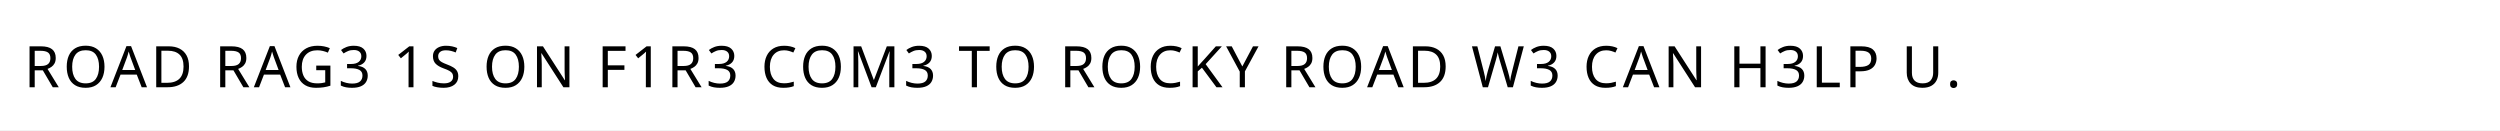
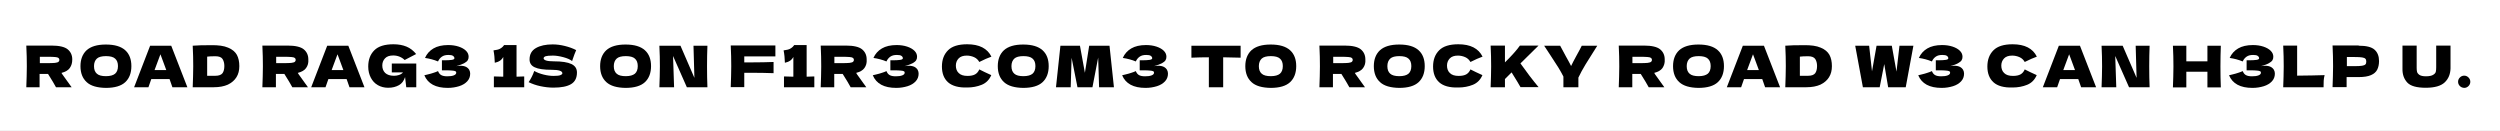
- <svg xmlns="http://www.w3.org/2000/svg" width="1920" height="100" viewBox="0 0 1920 100">
-   <g id="グループ_1122" data-name="グループ 1122" transform="translate(0 -1080)">
-     <rect id="長方形_240" data-name="長方形 240" width="1920" height="100" transform="translate(0 1080)" fill="#fff" />
-     <text id="跑馬燈" transform="translate(18.425 1096)" font-size="44" font-family="DelaGothicOne-Regular, Dela Gothic One" letter-spacing="0.063em">
-       <tspan x="0" y="51">ROAD RAG3 1S ON F1R3 COM3 TO ROCKY ROAD W3 CAN H3LP U.</tspan>
-     </text>
+ <svg xmlns="http://www.w3.org/2000/svg" version="1.1" id="圖層_1" x="0px" y="0px" viewBox="0 0 1920 100" style="enable-background:new 0 0 1920 100;" xml:space="preserve">
+   <style type="text/css">
+ 	.st0{fill:#FFFFFF;}
+ 	.st1{enable-background:new    ;}
+ </style>
+   <g id="グループ_1122" transform="translate(0 -1080)">
+     <rect id="長方形_240" y="1080" class="st0" width="1920" height="100" />
+     <g class="st1">
+       <path d="M53.6,1132.2c-1.2,1.8-3.4,3-6.4,3.8c0.4,0.5,0.6,0.8,0.7,1.1l7.1,9.9h-12c-1.3-2.4-3.3-5.8-6.1-10.2h-6.5v10.2H20.2    c0.2-5.7,0.4-11,0.4-16s-0.1-10.3-0.4-16h10.4v0h9c5.9,0,10.1,1,12.4,2.9c2.3,1.9,3.5,4.5,3.5,7.7    C55.5,1128.3,54.9,1130.4,53.6,1132.2z M30.6,1123.5v5h5.9c2.5,0,4.4-0.1,5.7-0.2c1.3-0.2,2.2-0.4,2.7-0.8    c0.5-0.4,0.7-0.9,0.7-1.5c0-0.6-0.2-1.1-0.7-1.5c-0.5-0.4-1.3-0.6-2.6-0.7c-1.3-0.1-3.2-0.2-5.7-0.2H30.6z" />
+       <path d="M66.6,1143.1c-3.2-2.9-4.8-7-4.8-12.3c0-5.2,1.6-9.3,4.7-12.2c3.2-2.9,8.1-4.4,14.8-4.4c6.8,0,11.7,1.5,14.9,4.4    c3.2,2.9,4.7,7,4.7,12.2c0,5.3-1.6,9.4-4.7,12.3c-3.1,2.9-8.1,4.4-14.9,4.4C74.7,1147.4,69.7,1146,66.6,1143.1z M88.4,1136.6    c1.4-1.2,2.2-3.2,2.2-5.8c0-2.6-0.7-4.5-2.2-5.8c-1.4-1.3-3.8-1.9-7-1.9c-3.2,0-5.6,0.6-7,1.9c-1.4,1.3-2.2,3.2-2.2,5.8    c0,2.6,0.7,4.5,2.2,5.8c1.4,1.3,3.8,1.9,7,1.9C84.6,1138.5,87,1137.8,88.4,1136.6z" />
+       <path d="M132.4,1147c-0.6-1.7-1.3-3.8-2.2-6.3h-14l-2.2,6.3h-11l12.3-31.9h16.2l12.4,31.9H132.4z M127.7,1133.8    c-1.1-3.1-2.3-6.2-3.4-9.2l-1.1-2.9c-1,2.7-2.5,6.7-4.5,12.1H127.7z" />
+       <path d="M175.2,1116.6c3.2,1.3,5.4,3.2,6.7,5.5c1.3,2.4,1.9,5.3,1.9,8.7c0,3.3-0.7,6.1-2.2,8.5c-1.5,2.4-3.7,4.3-6.6,5.7    c-2.9,1.3-6.5,2-10.8,2c-2.6,0-5.3,0-8,0s-5.4,0-8.2,0c0.2-5.8,0.4-11.2,0.4-16.1c0-5-0.1-10.3-0.4-15.8c3.5-0.3,8.2-0.4,14.1-0.4    C167.6,1114.6,172,1115.2,175.2,1116.6z M165.4,1138.2c2.7,0,4.5-0.7,5.5-2c0.9-1.3,1.4-3.1,1.4-5.5c0-2.2-0.5-4-1.4-5.4    s-2.8-2.1-5.4-2.1c-2.8,0-5,0.1-6.4,0.3v14.7H165.4z" />
+       <path d="M235.1,1132.2c-1.2,1.8-3.4,3-6.4,3.8c0.4,0.5,0.6,0.8,0.7,1.1l7.1,9.9h-12c-1.3-2.4-3.3-5.8-6.1-10.2h-6.5v10.2h-10.4    c0.2-5.7,0.4-11,0.4-16s-0.1-10.3-0.4-16h10.4v0h9c5.9,0,10.1,1,12.4,2.9c2.3,1.9,3.5,4.5,3.5,7.7    C237,1128.3,236.4,1130.4,235.1,1132.2z M212.1,1123.5v5h5.9c2.5,0,4.4-0.1,5.7-0.2c1.3-0.2,2.2-0.4,2.7-0.8    c0.5-0.4,0.7-0.9,0.7-1.5c0-0.6-0.2-1.1-0.7-1.5c-0.5-0.4-1.3-0.6-2.6-0.7c-1.3-0.1-3.2-0.2-5.7-0.2H212.1z" />
+       <path d="M268.4,1147c-0.6-1.7-1.3-3.8-2.2-6.3h-14l-2.2,6.3h-11l12.3-31.9h16.2l12.4,31.9H268.4z M263.7,1133.8    c-1.1-3.1-2.3-6.2-3.4-9.2l-1.1-2.9c-1,2.7-2.5,6.7-4.5,12.1H263.7z" />
+       <path d="M300.9,1128.8h18.8v18.2h-7.7l-0.9-7.8c-0.9,2.8-2.4,4.9-4.7,6.2c-2.3,1.3-5,2-8.3,2c-3,0-5.6-0.7-7.9-2    c-2.3-1.3-4.1-3.2-5.4-5.7s-2-5.3-2-8.6c0-5.3,1.6-9.4,4.7-12.5s8-4.6,14.7-4.6c3.8,0,7.1,0.6,10,1.8c2.9,1.2,5.3,3.1,7.4,5.7    c-1.3,0.7-3.9,2-7.7,4l-1.1,0.6c-1.1-1.1-2.5-2-4-2.6c-1.5-0.6-3.1-0.9-4.8-0.9c-2.8,0-4.9,0.7-6.3,2.2c-1.4,1.5-2.1,3.3-2.1,5.5    c0,2.3,0.7,4.2,2.2,5.7c1.5,1.4,3.7,2.2,6.8,2.2c1.3,0,2.6-0.2,3.8-0.6c1.2-0.4,2.3-1,3.1-2h-8.6V1128.8z" />
+       <path d="M353.6,1130.5c1.8,0,3.2,0.3,4.4,0.9c1.1,0.6,1.9,1.4,2.4,2.3c0.5,0.9,0.7,1.9,0.7,2.9c0,2.3-0.8,4.3-2.3,5.9    c-1.5,1.6-3.6,2.9-6.2,3.7c-2.6,0.8-5.5,1.3-8.7,1.3c-9.3,0-15.3-3.2-18-9.7l2.5-0.6c1.8-0.4,3.4-0.9,4.6-1.3    c1.3-0.4,2.4-0.8,3.4-1.3c0.6,1.5,1.4,2.5,2.5,3.1c1.1,0.6,2.6,0.9,4.6,0.9c2.1,0,3.7-0.2,5-0.7c1.3-0.5,1.9-1.2,1.9-2.1    c0-0.5-0.2-0.9-0.7-1.1c-0.5-0.3-1.3-0.4-2.4-0.5c-1.1-0.1-2.6-0.2-4.6-0.2h-3.3v-7.7h2c2.2,0,4-0.1,5.5-0.3    c1.4-0.2,2.1-0.6,2.1-1.3c0-0.7-0.4-1.3-1.1-1.8c-0.7-0.5-1.9-0.7-3.5-0.7c-2.1,0-3.7,0.4-5,1.3c-1.3,0.9-2.3,2.1-3,3.7    c-3.1-1.3-6.5-2.2-10-2.7c1.4-3.2,3.6-5.6,6.5-7.3c2.9-1.7,6.7-2.6,11.3-2.6c3,0,5.7,0.4,8.1,1.2c2.4,0.8,4.3,1.9,5.6,3.2    c1.4,1.4,2,2.9,2,4.6c0,1-0.2,1.9-0.7,2.7c-0.5,0.8-1.4,1.5-2.8,2.3c-1.4,0.7-3.4,1.5-6,2.2    C351.5,1130.6,352.6,1130.5,353.6,1130.5z" />
+       <path d="M396.7,1138.9c2.6-0.1,4.6-0.1,5.9-0.2v8.3h-23.3v-8.3c3.2,0.1,5.6,0.2,7.2,0.2v-15.2c-1.1,2.3-3.2,3.8-6.5,4.5    c-0.1-3.5-0.4-6.6-1-9.5c2.3-0.3,4-0.7,4.9-1.2s1.6-1,2.2-1.6c0.5-0.6,0.9-1,1-1.2v-0.1h9.6V1138.9z" />
+       <path d="M408.4,1139c0.7-1.3,1.3-2.8,1.9-4.5c2.1,1.2,4.5,2.1,7.3,2.8c2.8,0.7,5.3,1,7.7,1c2.4,0,4.2-0.2,5.1-0.6    c1-0.4,1.5-0.9,1.5-1.4c0-1.8-2.7-2.7-8.2-2.7c-6,0-10.3-0.6-13-1.9c-2.7-1.2-4-3.3-4-6c0-4,1.6-6.9,4.9-8.8    c3.3-1.9,7.6-2.8,12.8-2.8c3.1,0,6.2,0.4,9.4,1.2c3.2,0.8,6.1,1.8,8.7,3.2c-0.9,1.9-1.7,4.3-2.7,7.1c-0.2,0.6-0.3,1-0.4,1.3    c-1.5-1.2-3.8-2.2-6.8-3c-3-0.8-5.7-1.2-8-1.2c-2.8,0-4.7,0.2-5.6,0.5c-1,0.4-1.5,0.9-1.5,1.6s0.7,1.3,2,1.7    c1.3,0.4,3.3,0.6,5.8,0.6c6.2,0,10.7,0.7,13.6,2.1s4.2,3.6,4.2,6.5c0,4.1-1.5,7.1-4.5,8.9c-3,1.8-7.5,2.7-13.6,2.7    c-3.3,0-6.6-0.4-9.9-1.1c-3.4-0.7-6.4-1.8-9.1-3.1C406.9,1141.7,407.8,1140.3,408.4,1139z" />
+       <path d="M465.7,1143.1c-3.2-2.9-4.8-7-4.8-12.3c0-5.2,1.6-9.3,4.7-12.2c3.2-2.9,8.1-4.4,14.8-4.4c6.8,0,11.7,1.5,14.9,4.4    c3.2,2.9,4.7,7,4.7,12.2c0,5.3-1.6,9.4-4.7,12.3c-3.1,2.9-8.1,4.4-14.9,4.4C473.8,1147.4,468.9,1146,465.7,1143.1z M487.6,1136.6    c1.4-1.2,2.2-3.2,2.2-5.8c0-2.6-0.7-4.5-2.2-5.8c-1.4-1.3-3.8-1.9-7-1.9c-3.2,0-5.6,0.6-7,1.9c-1.4,1.3-2.2,3.2-2.2,5.8    c0,2.6,0.7,4.5,2.2,5.8c1.4,1.3,3.8,1.9,7,1.9C483.8,1138.5,486.1,1137.8,487.6,1136.6z" />
+       <path d="M543.3,1115.1c-0.2,5-0.3,10.3-0.3,15.9c0,5.7,0.1,11,0.3,16h-15.8l-10.6-24l0.8,24h-11.3c0.2-5.7,0.4-11,0.4-16    c0-4.9-0.1-10.2-0.4-15.9h16.2l10.7,24.7l-0.7-24.7H543.3z" />
+       <path d="M595.5,1123.3h-23.9v4.6c1.5,0,3.7,0,6.7,0c5.2,0,10.4-0.1,15.8-0.3v8.6c-5.3-0.2-11-0.3-16.9-0.3c-2.5,0-4.3,0-5.6,0v11    h-10.4c0.2-5.7,0.4-11,0.4-16s-0.1-10.3-0.4-16h34.3V1123.3z" />
+       <path d="M619.5,1138.9c2.6-0.1,4.6-0.1,5.9-0.2v8.3h-23.3v-8.3c3.2,0.1,5.6,0.2,7.2,0.2v-15.2c-1.1,2.3-3.2,3.8-6.5,4.5    c-0.1-3.5-0.4-6.6-1-9.5c2.3-0.3,4-0.7,4.9-1.2s1.6-1,2.2-1.6c0.5-0.6,0.9-1,1-1.2v-0.1h9.6V1138.9z" />
+       <path d="M663.9,1132.2c-1.2,1.8-3.4,3-6.4,3.8c0.4,0.5,0.6,0.8,0.7,1.1l7.1,9.9h-12c-1.3-2.4-3.3-5.8-6.1-10.2h-6.5v10.2h-10.4    c0.2-5.7,0.4-11,0.4-16s-0.1-10.3-0.4-16h10.4v0h9c5.9,0,10.1,1,12.4,2.9c2.3,1.9,3.5,4.5,3.5,7.7    C665.8,1128.3,665.2,1130.4,663.9,1132.2z M640.8,1123.5v5h5.9c2.5,0,4.4-0.1,5.7-0.2c1.3-0.2,2.2-0.4,2.7-0.8    c0.5-0.4,0.7-0.9,0.7-1.5c0-0.6-0.2-1.1-0.7-1.5c-0.5-0.4-1.3-0.6-2.6-0.7c-1.3-0.1-3.2-0.2-5.7-0.2H640.8z" />
+       <path d="M698,1130.5c1.8,0,3.2,0.3,4.4,0.9c1.1,0.6,1.9,1.4,2.4,2.3c0.5,0.9,0.7,1.9,0.7,2.9c0,2.3-0.8,4.3-2.3,5.9    c-1.5,1.6-3.6,2.9-6.2,3.7c-2.6,0.8-5.5,1.3-8.7,1.3c-9.3,0-15.3-3.2-18-9.7l2.5-0.6c1.8-0.4,3.4-0.9,4.6-1.3    c1.3-0.4,2.4-0.8,3.4-1.3c0.6,1.5,1.4,2.5,2.5,3.1c1.1,0.6,2.6,0.9,4.6,0.9c2.1,0,3.7-0.2,5-0.7c1.3-0.5,1.9-1.2,1.9-2.1    c0-0.5-0.2-0.9-0.7-1.1c-0.5-0.3-1.3-0.4-2.4-0.5c-1.1-0.1-2.6-0.2-4.6-0.2h-3.3v-7.7h2c2.2,0,4-0.1,5.5-0.3    c1.4-0.2,2.1-0.6,2.1-1.3c0-0.7-0.4-1.3-1.1-1.8c-0.7-0.5-1.9-0.7-3.5-0.7c-2.1,0-3.7,0.4-5,1.3c-1.3,0.9-2.3,2.1-3,3.7    c-3.1-1.3-6.5-2.2-10-2.7c1.4-3.2,3.6-5.6,6.5-7.3c2.9-1.7,6.7-2.6,11.3-2.6c3,0,5.7,0.4,8.1,1.2c2.4,0.8,4.3,1.9,5.6,3.2    c1.4,1.4,2,2.9,2,4.6c0,1-0.2,1.9-0.7,2.7c-0.5,0.8-1.4,1.5-2.8,2.3c-1.4,0.7-3.4,1.5-6,2.2C695.9,1130.6,697,1130.5,698,1130.5z" />
+       <path d="M728.1,1143.2c-3.1-2.8-4.7-6.8-4.7-12.1c0-5.3,1.6-9.4,4.7-12.5s8-4.6,14.7-4.6c9.3,0,15.5,3.2,18.6,9.5    c-2.6,0.9-5.7,2.3-9.3,4.1c-0.9-1.6-2.2-2.9-4-3.7c-1.8-0.8-3.7-1.2-5.6-1.2c-2.8,0-4.9,0.7-6.3,2.2c-1.4,1.5-2.1,3.3-2.1,5.5    c0,2.3,0.7,4.3,2.2,5.7c1.5,1.5,3.7,2.2,6.8,2.2c2.4,0,4.4-0.4,5.8-1.2c1.4-0.8,2.5-2.1,3.2-3.8c2.4,1.3,5.5,2.7,9.2,4.4    c-1.5,3.5-3.9,6-7.3,7.4c-3.4,1.4-7.2,2.1-11.2,2.1C736.2,1147.4,731.3,1146,728.1,1143.2z" />
+       <path d="M771.1,1143.1c-3.2-2.9-4.8-7-4.8-12.3c0-5.2,1.6-9.3,4.7-12.2c3.2-2.9,8.1-4.4,14.8-4.4c6.8,0,11.7,1.5,14.9,4.4    c3.2,2.9,4.7,7,4.7,12.2c0,5.3-1.6,9.4-4.7,12.3c-3.1,2.9-8.1,4.4-14.9,4.4C779.2,1147.4,774.3,1146,771.1,1143.1z M793,1136.6    c1.4-1.2,2.2-3.2,2.2-5.8c0-2.6-0.7-4.5-2.2-5.8c-1.4-1.3-3.8-1.9-7-1.9c-3.2,0-5.6,0.6-7,1.9c-1.4,1.3-2.2,3.2-2.2,5.8    c0,2.6,0.7,4.5,2.2,5.8c1.4,1.3,3.8,1.9,7,1.9C789.2,1138.5,791.6,1137.8,793,1136.6z" />
+       <path d="M852.1,1115.1l3.4,31.9h-11.4l-0.7-22.8l-4.4,22.8h-11.5l-4.5-22.6l-0.7,22.6H811l3.4-31.9h15l3.8,20.8l3.3-20.8H852.1z" />
+       <path d="M889.5,1130.5c1.8,0,3.2,0.3,4.4,0.9c1.1,0.6,1.9,1.4,2.4,2.3c0.5,0.9,0.7,1.9,0.7,2.9c0,2.3-0.8,4.3-2.3,5.9    c-1.5,1.6-3.6,2.9-6.2,3.7c-2.6,0.8-5.5,1.3-8.7,1.3c-9.3,0-15.3-3.2-18-9.7l2.5-0.6c1.8-0.4,3.4-0.9,4.6-1.3    c1.3-0.4,2.4-0.8,3.4-1.3c0.6,1.5,1.4,2.5,2.5,3.1c1.1,0.6,2.6,0.9,4.6,0.9c2.1,0,3.7-0.2,5-0.7c1.3-0.5,1.9-1.2,1.9-2.1    c0-0.5-0.2-0.9-0.7-1.1c-0.5-0.3-1.3-0.4-2.4-0.5c-1.1-0.1-2.6-0.2-4.6-0.2h-3.3v-7.7h2c2.2,0,4-0.1,5.5-0.3    c1.4-0.2,2.1-0.6,2.1-1.3c0-0.7-0.4-1.3-1.1-1.8c-0.7-0.5-1.9-0.7-3.5-0.7c-2.1,0-3.7,0.4-5,1.3c-1.3,0.9-2.3,2.1-3,3.7    c-3.1-1.3-6.5-2.2-10-2.7c1.4-3.2,3.6-5.6,6.5-7.3c2.9-1.7,6.7-2.6,11.3-2.6c3,0,5.7,0.4,8.1,1.2c2.4,0.8,4.3,1.9,5.6,3.2    c1.4,1.4,2,2.9,2,4.6c0,1-0.2,1.9-0.7,2.7c-0.5,0.8-1.4,1.5-2.8,2.3c-1.4,0.7-3.4,1.5-6,2.2    C887.5,1130.6,888.5,1130.5,889.5,1130.5z" />
+       <path d="M952.8,1124.3c-4.6-0.1-9.1-0.2-13.4-0.3v23h-11v-23c-4.4,0-8.8,0.1-13.4,0.3v-9.2h37.8V1124.3z" />
+       <path d="M961.2,1143.1c-3.2-2.9-4.8-7-4.8-12.3c0-5.2,1.6-9.3,4.7-12.2c3.2-2.9,8.1-4.4,14.8-4.4c6.8,0,11.7,1.5,14.9,4.4    c3.2,2.9,4.7,7,4.7,12.2c0,5.3-1.6,9.4-4.7,12.3s-8.1,4.4-14.9,4.4C969.3,1147.4,964.3,1146,961.2,1143.1z M983,1136.6    c1.4-1.2,2.2-3.2,2.2-5.8c0-2.6-0.7-4.5-2.2-5.8c-1.4-1.3-3.8-1.9-7-1.9c-3.2,0-5.6,0.6-7,1.9c-1.4,1.3-2.2,3.2-2.2,5.8    c0,2.6,0.7,4.5,2.2,5.8c1.4,1.3,3.8,1.9,7,1.9C979.2,1138.5,981.6,1137.8,983,1136.6z" />
+       <path d="M1046.9,1132.2c-1.2,1.8-3.4,3-6.4,3.8c0.4,0.5,0.6,0.8,0.7,1.1l7.1,9.9h-12c-1.3-2.4-3.3-5.8-6.1-10.2h-6.5v10.2h-10.4    c0.2-5.7,0.4-11,0.4-16s-0.1-10.3-0.4-16h10.4v0h9c5.9,0,10.1,1,12.4,2.9c2.3,1.9,3.5,4.5,3.5,7.7    C1048.8,1128.3,1048.2,1130.4,1046.9,1132.2z M1023.9,1123.5v5h5.9c2.5,0,4.4-0.1,5.7-0.2c1.3-0.2,2.2-0.4,2.7-0.8    c0.5-0.4,0.7-0.9,0.7-1.5c0-0.6-0.2-1.1-0.7-1.5c-0.5-0.4-1.3-0.6-2.6-0.7c-1.3-0.1-3.2-0.2-5.7-0.2H1023.9z" />
+       <path d="M1059.9,1143.1c-3.2-2.9-4.8-7-4.8-12.3c0-5.2,1.6-9.3,4.7-12.2c3.2-2.9,8.1-4.4,14.8-4.4c6.8,0,11.7,1.5,14.9,4.4    c3.2,2.9,4.7,7,4.7,12.2c0,5.3-1.6,9.4-4.7,12.3s-8.1,4.4-14.9,4.4C1068,1147.4,1063,1146,1059.9,1143.1z M1081.7,1136.6    c1.4-1.2,2.2-3.2,2.2-5.8c0-2.6-0.7-4.5-2.2-5.8c-1.4-1.3-3.8-1.9-7-1.9c-3.2,0-5.6,0.6-7,1.9c-1.4,1.3-2.2,3.2-2.2,5.8    c0,2.6,0.7,4.5,2.2,5.8c1.4,1.3,3.8,1.9,7,1.9C1077.9,1138.5,1080.3,1137.8,1081.7,1136.6z" />
+       <path d="M1105.3,1143.2c-3.1-2.8-4.7-6.8-4.7-12.1c0-5.3,1.6-9.4,4.7-12.5s8-4.6,14.7-4.6c9.3,0,15.5,3.2,18.6,9.5    c-2.6,0.9-5.7,2.3-9.3,4.1c-0.9-1.6-2.2-2.9-4-3.7s-3.7-1.2-5.6-1.2c-2.8,0-4.9,0.7-6.3,2.2s-2.1,3.3-2.1,5.5    c0,2.3,0.7,4.3,2.2,5.7c1.5,1.5,3.7,2.2,6.8,2.2c2.4,0,4.4-0.4,5.8-1.2c1.4-0.8,2.5-2.1,3.2-3.8c2.4,1.3,5.5,2.7,9.2,4.4    c-1.5,3.5-3.9,6-7.3,7.4c-3.4,1.4-7.2,2.1-11.2,2.1C1113.3,1147.4,1108.4,1146,1105.3,1143.2z" />
+       <path d="M1167.8,1147c-1.4-2.5-3.7-6.3-6.9-11.4l-5.1,5.1v6.3h-11c0.2-5.7,0.4-11,0.4-16s-0.1-10.3-0.4-16h11v12.9    c5.4-5.3,9.2-9.6,11.5-12.9h14.3l-13.9,13.7c2.1,2.9,4.4,6,6.9,9.4c2.6,3.4,4.9,6.3,7,8.8H1167.8z" />
+       <path d="M1226.7,1115.1l-0.8,1.3c-3.1,4.9-5.8,9.2-8.1,12.9s-4.1,7.2-5.6,10.3v7.4h-11.5v-8.2c-1.1-2.2-2.4-4.5-3.8-6.8    s-3.5-5.5-6.2-9.6c-2.1-3.1-3.7-5.6-4.8-7.3h12.3c0.9,1.8,2.3,4.4,4.3,8c2,3.6,3.4,6.1,4.1,7.6c1-2.1,2.4-4.8,4.1-7.9    c2-3.6,3.4-6.2,4.1-7.7H1226.7z" />
+       <path d="M1276.8,1132.2c-1.2,1.8-3.4,3-6.4,3.8c0.4,0.5,0.6,0.8,0.7,1.1l7.1,9.9h-12c-1.3-2.4-3.3-5.8-6.1-10.2h-6.5v10.2h-10.4    c0.2-5.7,0.4-11,0.4-16s-0.1-10.3-0.4-16h10.4v0h9c5.9,0,10.1,1,12.4,2.9c2.3,1.9,3.5,4.5,3.5,7.7    C1278.7,1128.3,1278,1130.4,1276.8,1132.2z M1253.7,1123.5v5h5.9c2.5,0,4.4-0.1,5.7-0.2c1.3-0.2,2.2-0.4,2.7-0.8    c0.5-0.4,0.7-0.9,0.7-1.5c0-0.6-0.2-1.1-0.7-1.5c-0.5-0.4-1.3-0.6-2.6-0.7c-1.3-0.1-3.2-0.2-5.7-0.2H1253.7z" />
+       <path d="M1289.7,1143.1c-3.2-2.9-4.8-7-4.8-12.3c0-5.2,1.6-9.3,4.7-12.2c3.2-2.9,8.1-4.4,14.8-4.4c6.8,0,11.7,1.5,14.9,4.4    c3.2,2.9,4.7,7,4.7,12.2c0,5.3-1.6,9.4-4.7,12.3s-8.1,4.4-14.9,4.4C1297.8,1147.4,1292.9,1146,1289.7,1143.1z M1311.6,1136.6    c1.4-1.2,2.2-3.2,2.2-5.8c0-2.6-0.7-4.5-2.2-5.8c-1.4-1.3-3.8-1.9-7-1.9c-3.2,0-5.6,0.6-7,1.9c-1.4,1.3-2.2,3.2-2.2,5.8    c0,2.6,0.7,4.5,2.2,5.8c1.4,1.3,3.8,1.9,7,1.9C1307.8,1138.5,1310.1,1137.8,1311.6,1136.6z" />
+       <path d="M1355.6,1147c-0.6-1.7-1.3-3.8-2.2-6.3h-14l-2.2,6.3h-11l12.3-31.9h16.2l12.4,31.9H1355.6z M1350.8,1133.8    c-1.1-3.1-2.3-6.2-3.4-9.2l-1.1-2.9c-1,2.7-2.5,6.7-4.5,12.1H1350.8z" />
+       <path d="M1398.3,1116.6c3.2,1.3,5.4,3.2,6.7,5.5c1.3,2.4,1.9,5.3,1.9,8.7c0,3.3-0.7,6.1-2.2,8.5c-1.5,2.4-3.7,4.3-6.6,5.7    c-2.9,1.3-6.5,2-10.8,2c-2.6,0-5.3,0-8,0c-2.7,0-5.4,0-8.2,0c0.2-5.8,0.4-11.2,0.4-16.1c0-5-0.1-10.3-0.4-15.8    c3.5-0.3,8.2-0.4,14.1-0.4C1390.8,1114.6,1395.1,1115.2,1398.3,1116.6z M1388.6,1138.2c2.7,0,4.5-0.7,5.5-2    c0.9-1.3,1.4-3.1,1.4-5.5c0-2.2-0.5-4-1.4-5.4c-1-1.4-2.8-2.1-5.4-2.1c-2.8,0-5,0.1-6.4,0.3v14.7H1388.6z" />
+       <path d="M1456.5,1135l2.3-19.9h10.7l-5.9,31.9h-13.5l-3-17.8l-3.5,17.8h-12.9l-5.9-31.9h10.7l2.2,19.7l3.5-19.7h11.7L1456.5,1135z    " />
+       <path d="M1500.9,1130.5c1.8,0,3.2,0.3,4.4,0.9c1.1,0.6,1.9,1.4,2.4,2.3c0.5,0.9,0.7,1.9,0.7,2.9c0,2.3-0.8,4.3-2.3,5.9    s-3.6,2.9-6.2,3.7c-2.6,0.8-5.5,1.3-8.7,1.3c-9.3,0-15.3-3.2-18-9.7l2.5-0.6c1.8-0.4,3.4-0.9,4.6-1.3c1.3-0.4,2.4-0.8,3.4-1.3    c0.6,1.5,1.4,2.5,2.5,3.1c1.1,0.6,2.6,0.9,4.6,0.9c2.1,0,3.7-0.2,5-0.7c1.3-0.5,1.9-1.2,1.9-2.1c0-0.5-0.2-0.9-0.7-1.1    c-0.5-0.3-1.3-0.4-2.4-0.5c-1.1-0.1-2.6-0.2-4.6-0.2h-3.3v-7.7h2c2.2,0,4-0.1,5.5-0.3s2.1-0.6,2.1-1.3c0-0.7-0.4-1.3-1.1-1.8    c-0.7-0.5-1.9-0.7-3.5-0.7c-2.1,0-3.7,0.4-5,1.3c-1.3,0.9-2.3,2.1-3,3.7c-3.1-1.3-6.5-2.2-10-2.7c1.4-3.2,3.6-5.6,6.5-7.3    c2.9-1.7,6.7-2.6,11.3-2.6c3,0,5.7,0.4,8.1,1.2s4.3,1.9,5.6,3.2c1.4,1.4,2,2.9,2,4.6c0,1-0.2,1.9-0.7,2.7    c-0.5,0.8-1.4,1.5-2.8,2.3s-3.4,1.5-6,2.2C1498.8,1130.6,1499.8,1130.5,1500.9,1130.5z" />
+       <path d="M1531,1143.2c-3.1-2.8-4.7-6.8-4.7-12.1c0-5.3,1.6-9.4,4.7-12.5s8-4.6,14.7-4.6c9.3,0,15.5,3.2,18.6,9.5    c-2.6,0.9-5.7,2.3-9.3,4.1c-0.9-1.6-2.2-2.9-4-3.7s-3.7-1.2-5.6-1.2c-2.8,0-4.9,0.7-6.3,2.2s-2.1,3.3-2.1,5.5    c0,2.3,0.7,4.3,2.2,5.7c1.5,1.5,3.7,2.2,6.8,2.2c2.4,0,4.4-0.4,5.8-1.2c1.4-0.8,2.5-2.1,3.2-3.8c2.4,1.3,5.5,2.7,9.2,4.4    c-1.5,3.5-3.9,6-7.3,7.4c-3.4,1.4-7.2,2.1-11.2,2.1C1539,1147.4,1534.1,1146,1531,1143.2z" />
+       <path d="M1598.3,1147c-0.6-1.7-1.3-3.8-2.2-6.3h-14l-2.2,6.3h-11l12.3-31.9h16.2l12.4,31.9H1598.3z M1593.6,1133.8    c-1.1-3.1-2.3-6.2-3.4-9.2l-1.1-2.9c-1,2.7-2.5,6.7-4.5,12.1H1593.6z" />
+       <path d="M1650.9,1115.1c-0.2,5-0.3,10.3-0.3,15.9c0,5.7,0.1,11,0.3,16h-15.8l-10.6-24l0.8,24h-11.3c0.2-5.7,0.4-11,0.4-16    c0-4.9-0.1-10.2-0.4-15.9h16.2l10.7,24.7l-0.7-24.7H1650.9z" />
+       <path d="M1705.6,1115.1c-0.2,5-0.3,10.3-0.3,16s0.1,11,0.3,16h-10.3v-12h-16.2v12h-10.3c0.2-5.7,0.4-11,0.4-16s-0.1-10.3-0.4-16    h10.3v12h16.2v-12H1705.6z" />
+       <path d="M1739.6,1130.5c1.8,0,3.2,0.3,4.4,0.9c1.1,0.6,1.9,1.4,2.4,2.3c0.5,0.9,0.7,1.9,0.7,2.9c0,2.3-0.8,4.3-2.3,5.9    s-3.6,2.9-6.2,3.7c-2.6,0.8-5.5,1.3-8.7,1.3c-9.3,0-15.3-3.2-18-9.7l2.5-0.6c1.8-0.4,3.4-0.9,4.6-1.3c1.3-0.4,2.4-0.8,3.4-1.3    c0.6,1.5,1.4,2.5,2.5,3.1c1.1,0.6,2.6,0.9,4.6,0.9c2.1,0,3.7-0.2,5-0.7c1.3-0.5,1.9-1.2,1.9-2.1c0-0.5-0.2-0.9-0.7-1.1    c-0.5-0.3-1.3-0.4-2.4-0.5c-1.1-0.1-2.6-0.2-4.6-0.2h-3.3v-7.7h2c2.2,0,4-0.1,5.5-0.3s2.1-0.6,2.1-1.3c0-0.7-0.4-1.3-1.1-1.8    c-0.7-0.5-1.9-0.7-3.5-0.7c-2.1,0-3.7,0.4-5,1.3c-1.3,0.9-2.3,2.1-3,3.7c-3.1-1.3-6.5-2.2-10-2.7c1.4-3.2,3.6-5.6,6.5-7.3    c2.9-1.7,6.7-2.6,11.3-2.6c3,0,5.7,0.4,8.1,1.2s4.3,1.9,5.6,3.2c1.4,1.4,2,2.9,2,4.6c0,1-0.2,1.9-0.7,2.7    c-0.5,0.8-1.4,1.5-2.8,2.3s-3.4,1.5-6,2.2C1737.5,1130.6,1738.5,1130.5,1739.6,1130.5z" />
+       <path d="M1764.2,1138.1c8.5-0.1,15.5-0.2,21.1-0.4c-0.4,1.5-0.6,2.9-0.7,4.3s-0.1,3.1-0.1,5h-31c0.2-5.7,0.4-11,0.4-16    s-0.1-10.3-0.4-16h10.7V1138.1z" />
+       <path d="M1811.5,1115.1c5.8,0,9.9,1,12.2,3.1c2.3,2.1,3.4,5,3.4,8.7c0,2.6-0.5,4.8-1.4,6.6c-0.9,1.8-2.5,3.2-4.8,4.2    c-2.3,1-5.4,1.5-9.5,1.5h-9.2v7.7h-10.8c0.2-5.7,0.4-11,0.4-16s-0.1-10.3-0.4-16h10.8v0H1811.5z M1808.5,1130.8    c2.4,0,4.3-0.1,5.5-0.3c1.2-0.2,2.1-0.5,2.6-1c0.5-0.5,0.7-1.2,0.7-2.2s-0.2-1.7-0.7-2.2c-0.5-0.5-1.3-0.8-2.5-1s-3.1-0.3-5.6-0.3    h-6.1v7H1808.5z" />
+       <path d="M1871.1,1115h10.9v17.5c-0.1,4.3-1.5,7.9-4.4,10.7c-2.9,2.8-7.8,4.2-14.6,4.2c-6.9,0-11.7-1.3-14.2-4s-3.8-6.2-3.7-10.6    V1115h10.9v17.1c0,1.3,0.1,2.3,0.3,3.1c0.2,0.8,0.8,1.6,1.8,2.3s2.7,1.1,5,1.1c2.5,0,4.4-0.4,5.5-1.1c1.2-0.7,1.9-1.5,2.1-2.4    c0.2-0.9,0.3-2,0.3-3.4V1115z" />
+       <path d="M1889.2,1146.1c-0.9-0.9-1.4-2-1.4-3.3s0.5-2.4,1.4-3.3c0.9-0.9,2-1.4,3.3-1.4c1.3,0,2.4,0.5,3.3,1.4s1.4,2,1.4,3.3    c0,1.3-0.5,2.4-1.4,3.3s-2,1.4-3.3,1.4C1891.2,1147.4,1890.1,1147,1889.2,1146.1z" />
+     </g>
  </g>
</svg>
